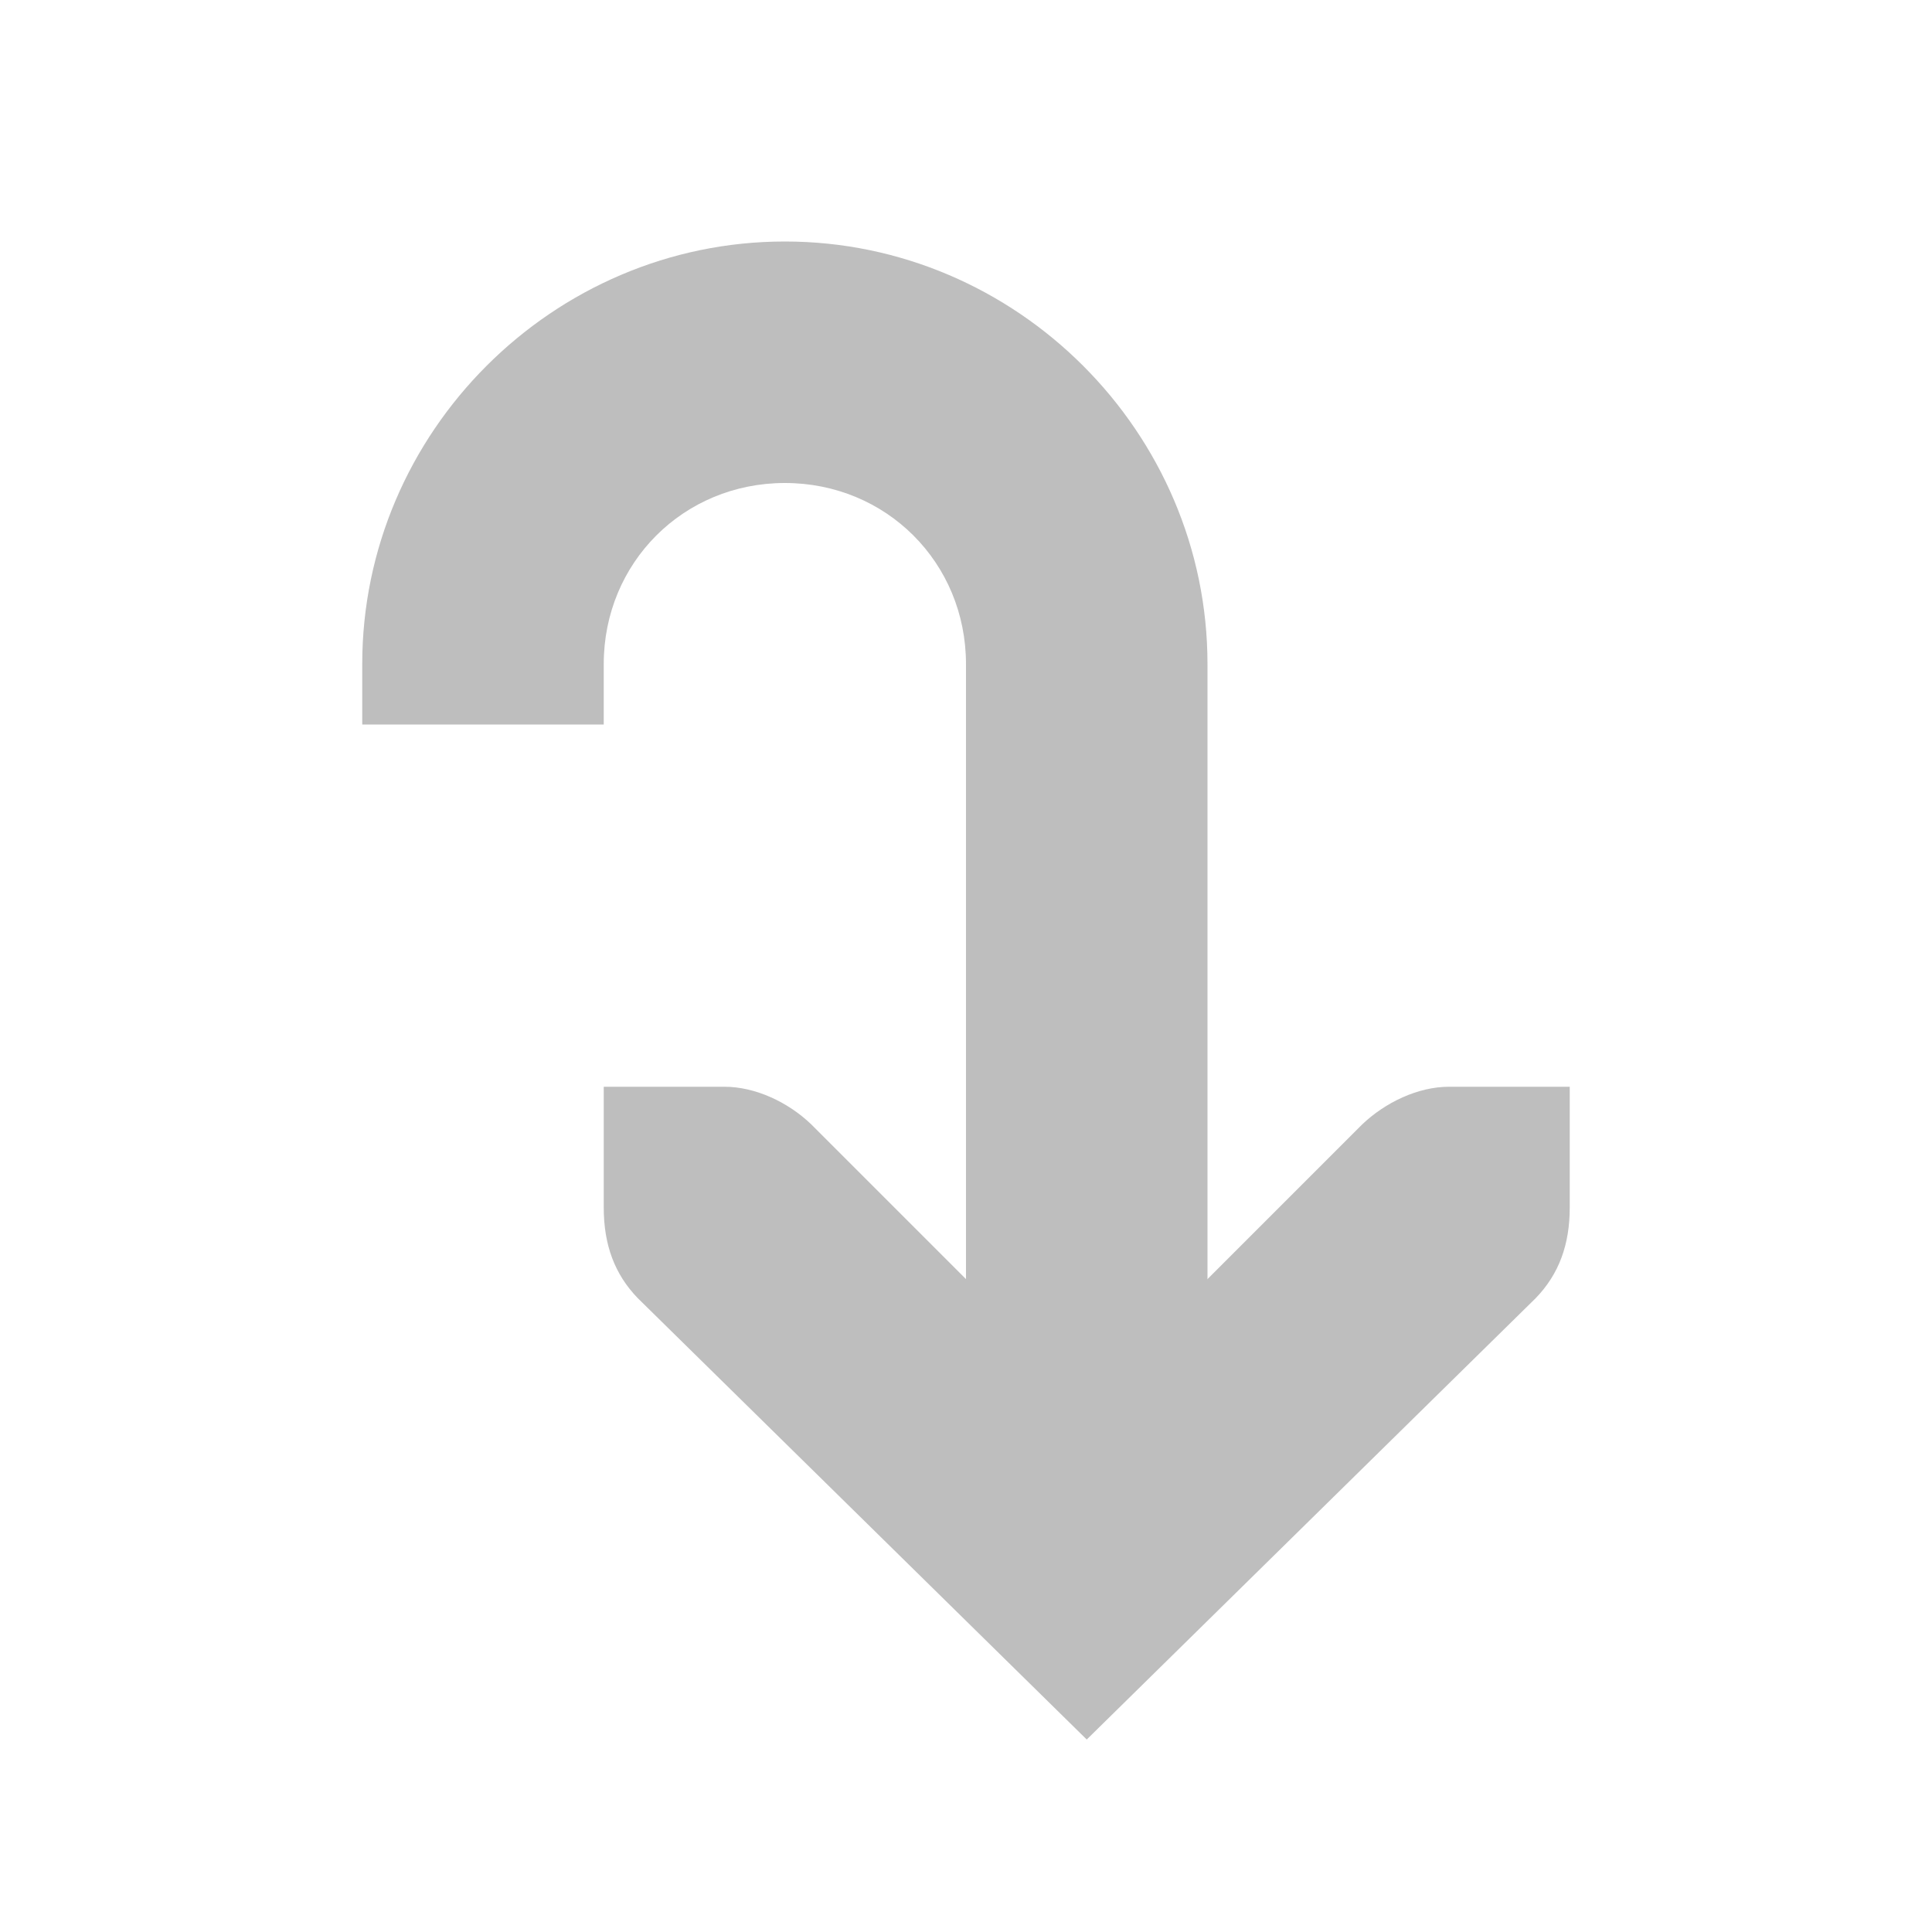
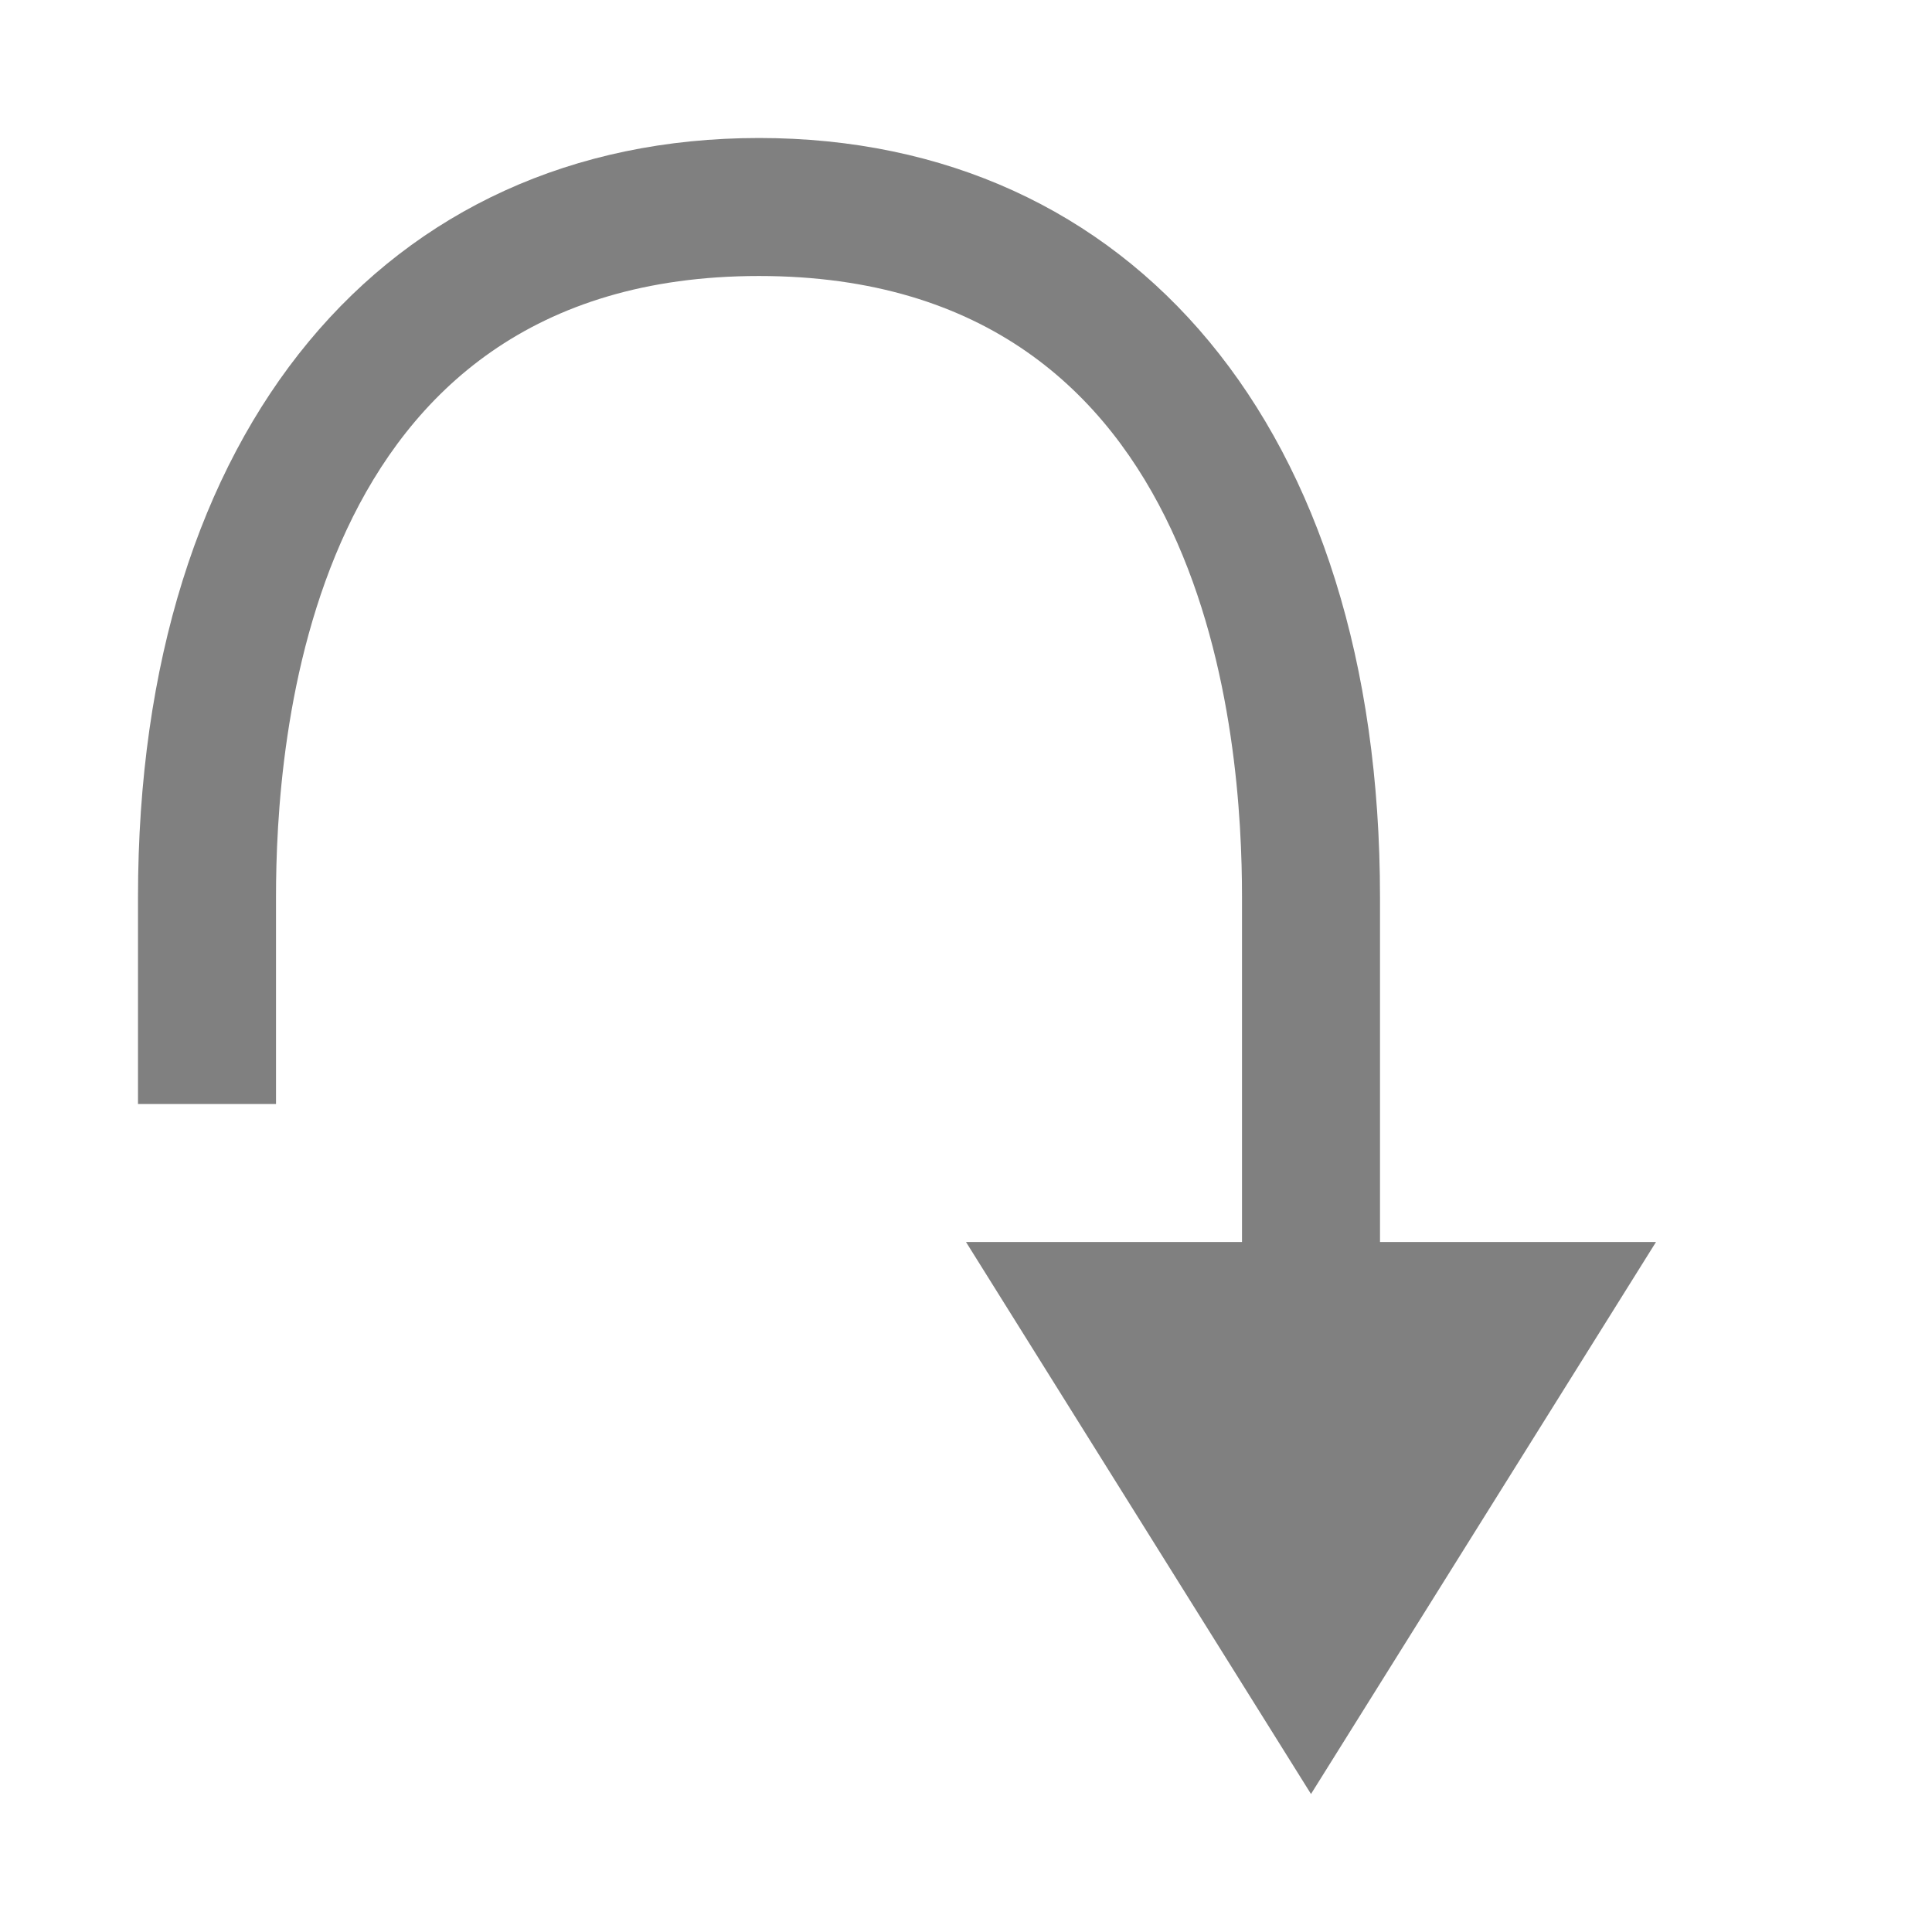
- <svg xmlns="http://www.w3.org/2000/svg" height="16" version="1.1" id="svg7384" width="16">
-   <defs id="defs7386" />
-   <g transform="translate(-361.0001,-627)" id="layer9" style="display:inline" />
-   <g transform="translate(-361.0001,-627)" id="layer10" />
-   <g transform="translate(-361.0001,-627)" id="layer11" />
-   <g transform="translate(-361.0001,-627)" id="layer13" />
-   <g transform="translate(-361.0001,-627)" id="layer14" />
-   <g transform="translate(-361.0001,-627)" id="layer15" style="display:inline" />
-   <g transform="translate(-361.0001,-627)" id="g71291" style="display:inline" />
-   <g transform="translate(-361.0001,-627)" id="g4953" style="display:inline" />
-   <g transform="translate(-361.0001,-627)" id="layer12" style="display:inline">
-     <path d="m 367.5,629 c -1.921,0 -3.5,1.579 -3.5,3.5 l 0,0.5 2,0 0,-0.5 c 0,-0.84 0.66,-1.5 1.5,-1.5 0.84,0 1.5,0.66 1.5,1.5 l 0,6.5 2,0 0,-6.5 c 0,-1.921 -1.579,-3.5 -3.5,-3.5 z" id="path5641" style="font-size:medium;font-style:normal;font-variant:normal;font-weight:normal;font-stretch:normal;text-indent:0;text-align:start;text-decoration:none;line-height:normal;letter-spacing:normal;word-spacing:normal;text-transform:none;direction:ltr;block-progression:tb;writing-mode:lr-tb;text-anchor:start;baseline-shift:baseline;color:#000000;fill:#bebebe;fill-opacity:1;stroke:none;stroke-width:2;marker:none;visibility:visible;display:inline;overflow:visible;enable-background:accumulate;font-family:Sans;-inkscape-font-specification:Sans" />
-     <path d="m 374,636 -1,0 c -0.257,0 -0.528,0.13 -0.719,0.312 l -2.281,2.281 -2.281,-2.281 c -0.19,-0.183 -0.462,-0.312 -0.719,-0.312 l -1,0 0,1 c 0,0.309 0.09,0.552 0.281,0.75 l 3.719,3.656 3.719,-3.656 c 0.191,-0.198 0.281,-0.441 0.281,-0.75 z" id="path5643" style="font-size:medium;font-style:normal;font-variant:normal;font-weight:normal;font-stretch:normal;text-indent:0;text-align:start;text-decoration:none;line-height:normal;letter-spacing:normal;word-spacing:normal;text-transform:none;direction:ltr;block-progression:tb;writing-mode:lr-tb;text-anchor:start;color:#bebebe;fill:#bebebe;fill-opacity:1;stroke:none;stroke-width:2;marker:none;visibility:visible;display:inline;overflow:visible;enable-background:accumulate;font-family:Bitstream Vera Sans;-inkscape-font-specification:Bitstream Vera Sans" />
+ <svg xmlns="http://www.w3.org/2000/svg" version="1.1" id="方向" x="0px" y="0px" viewBox="0 0 14 14" style="enable-background:new 0 0 14 14;" xml:space="preserve">
+   <style type="text/css">
+ 	.st0{fill:#808080;}
+ </style>
+   <g id="_14">
+     <path id="_14-2" class="st0" d="M9.5,13L12,9h-2V6.5C10,3.1,8.2,1,5.5,1S1,3.1,1,6.5V8h1V6.5C2,5.4,2.2,2,5.5,2S9,5.4,9,6.5V9H7   L9.5,13z" />
  </g>
</svg>
